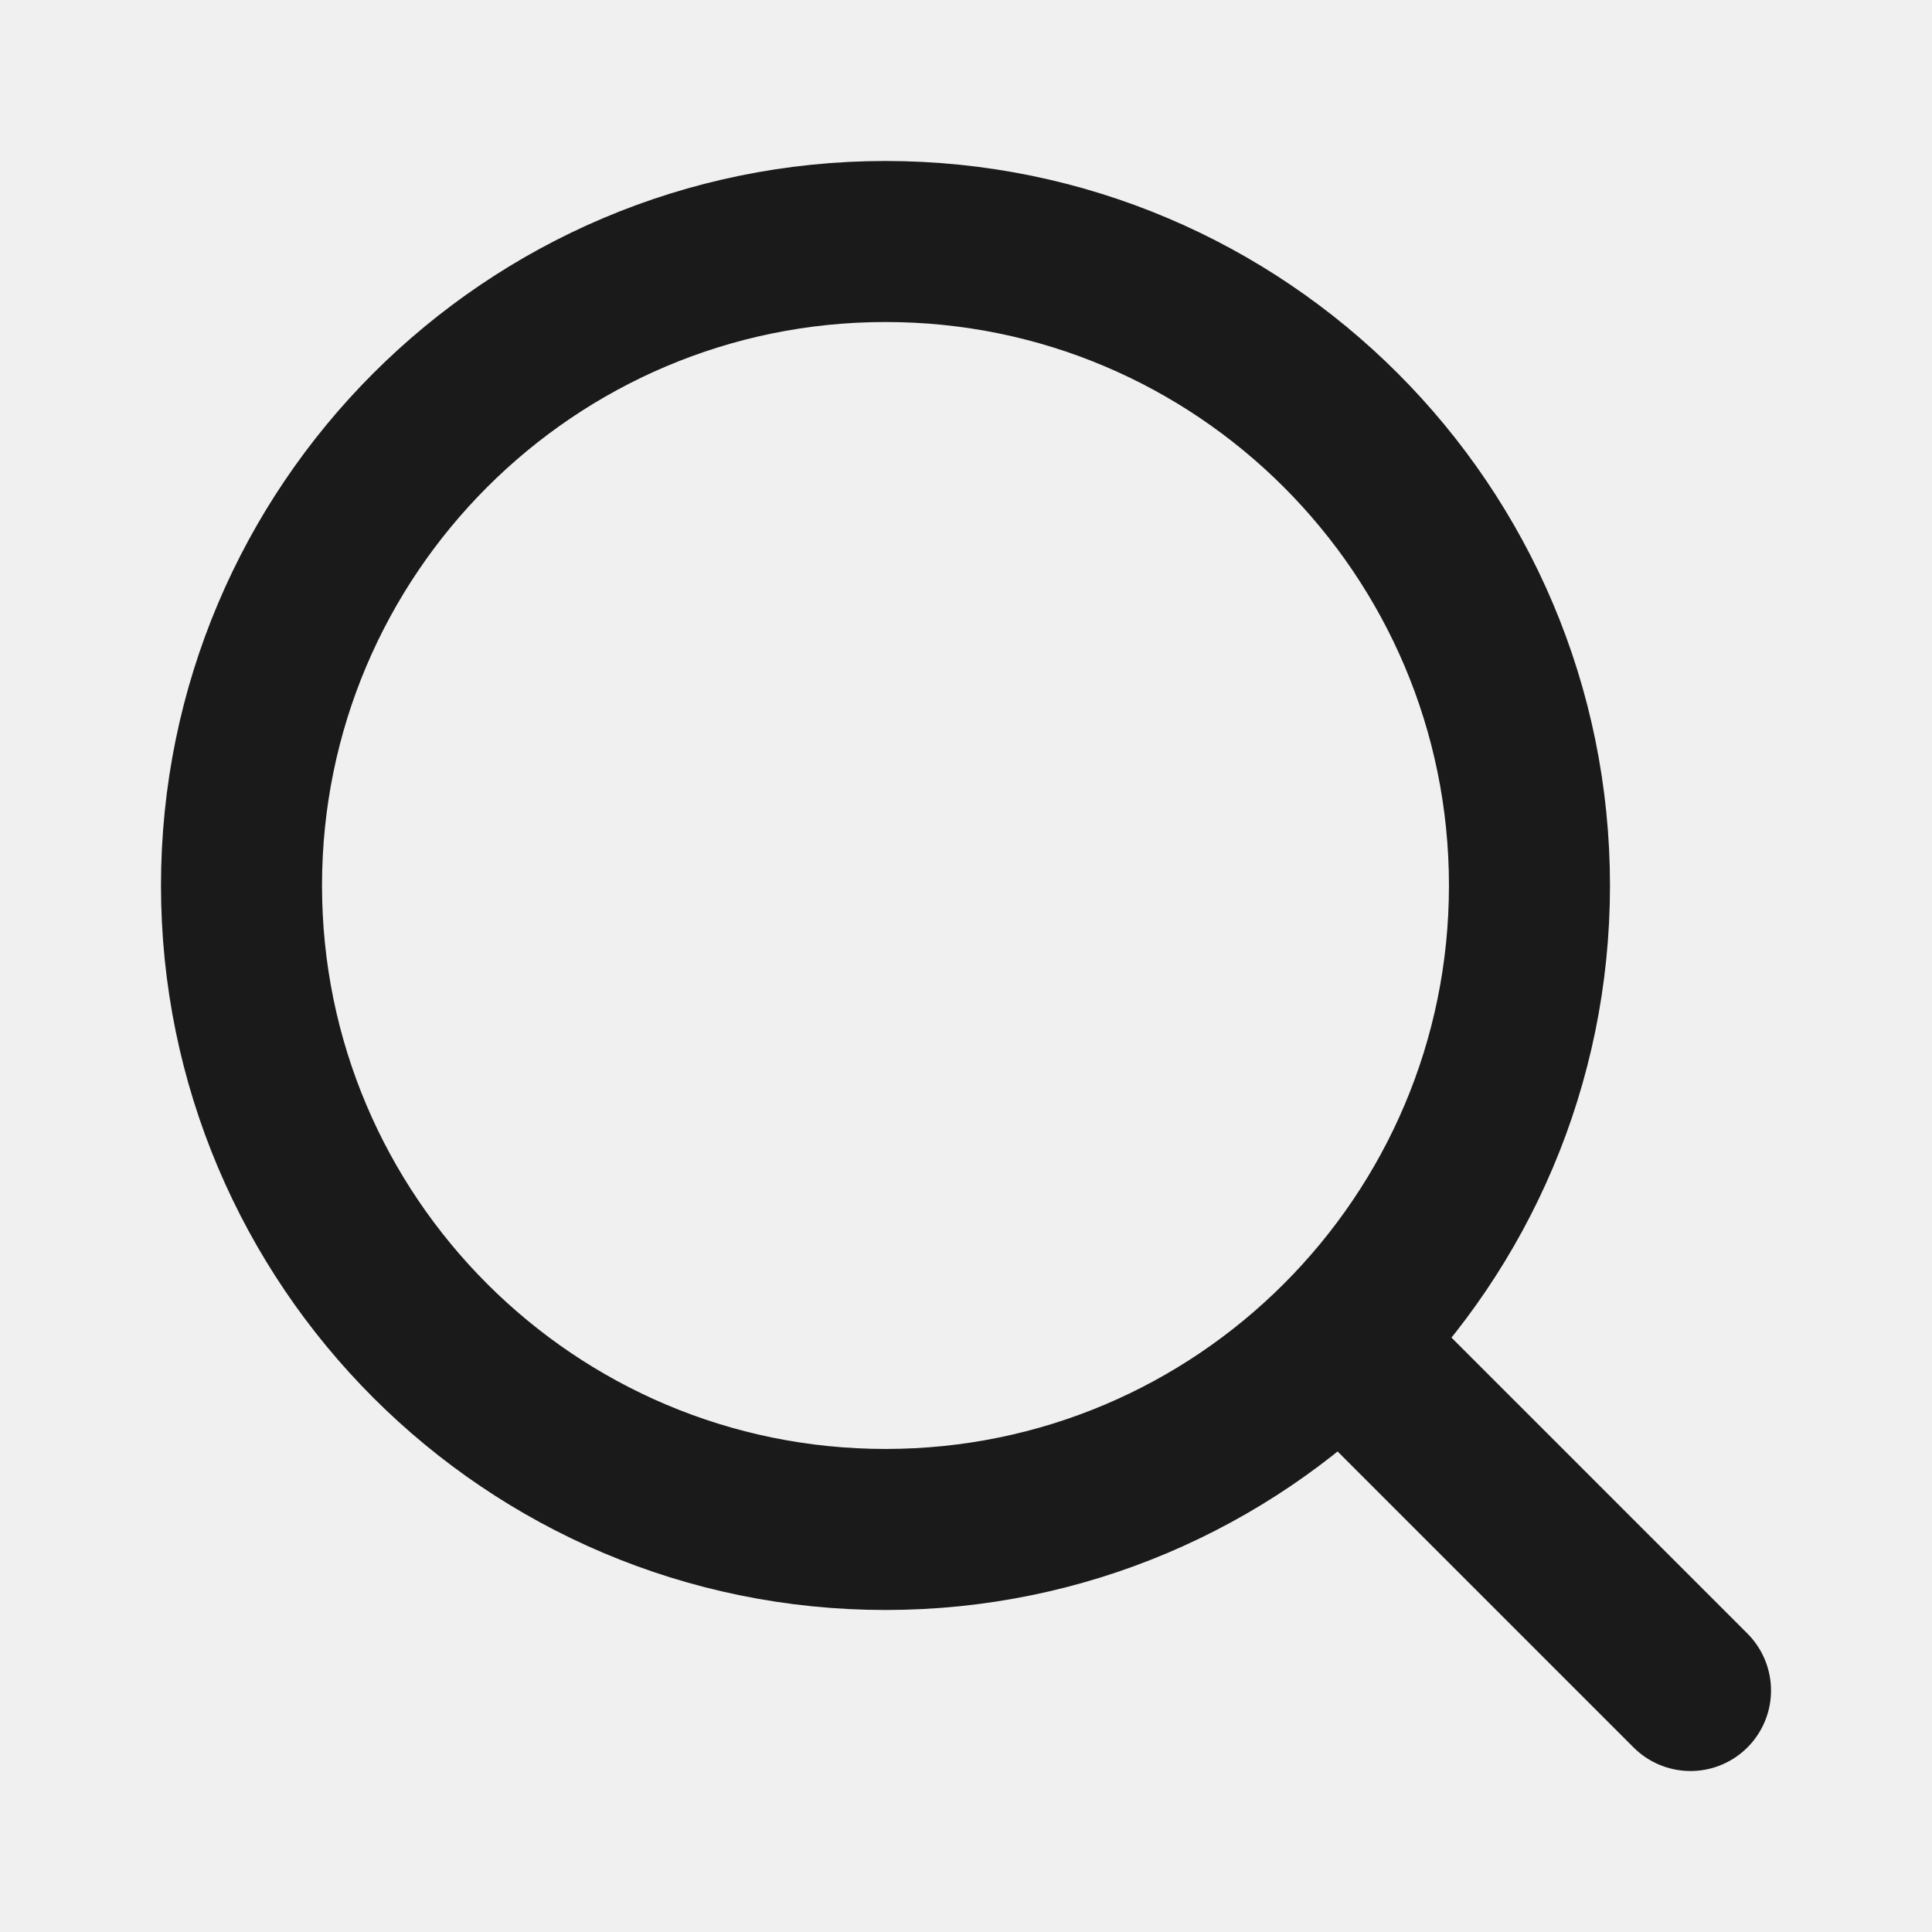
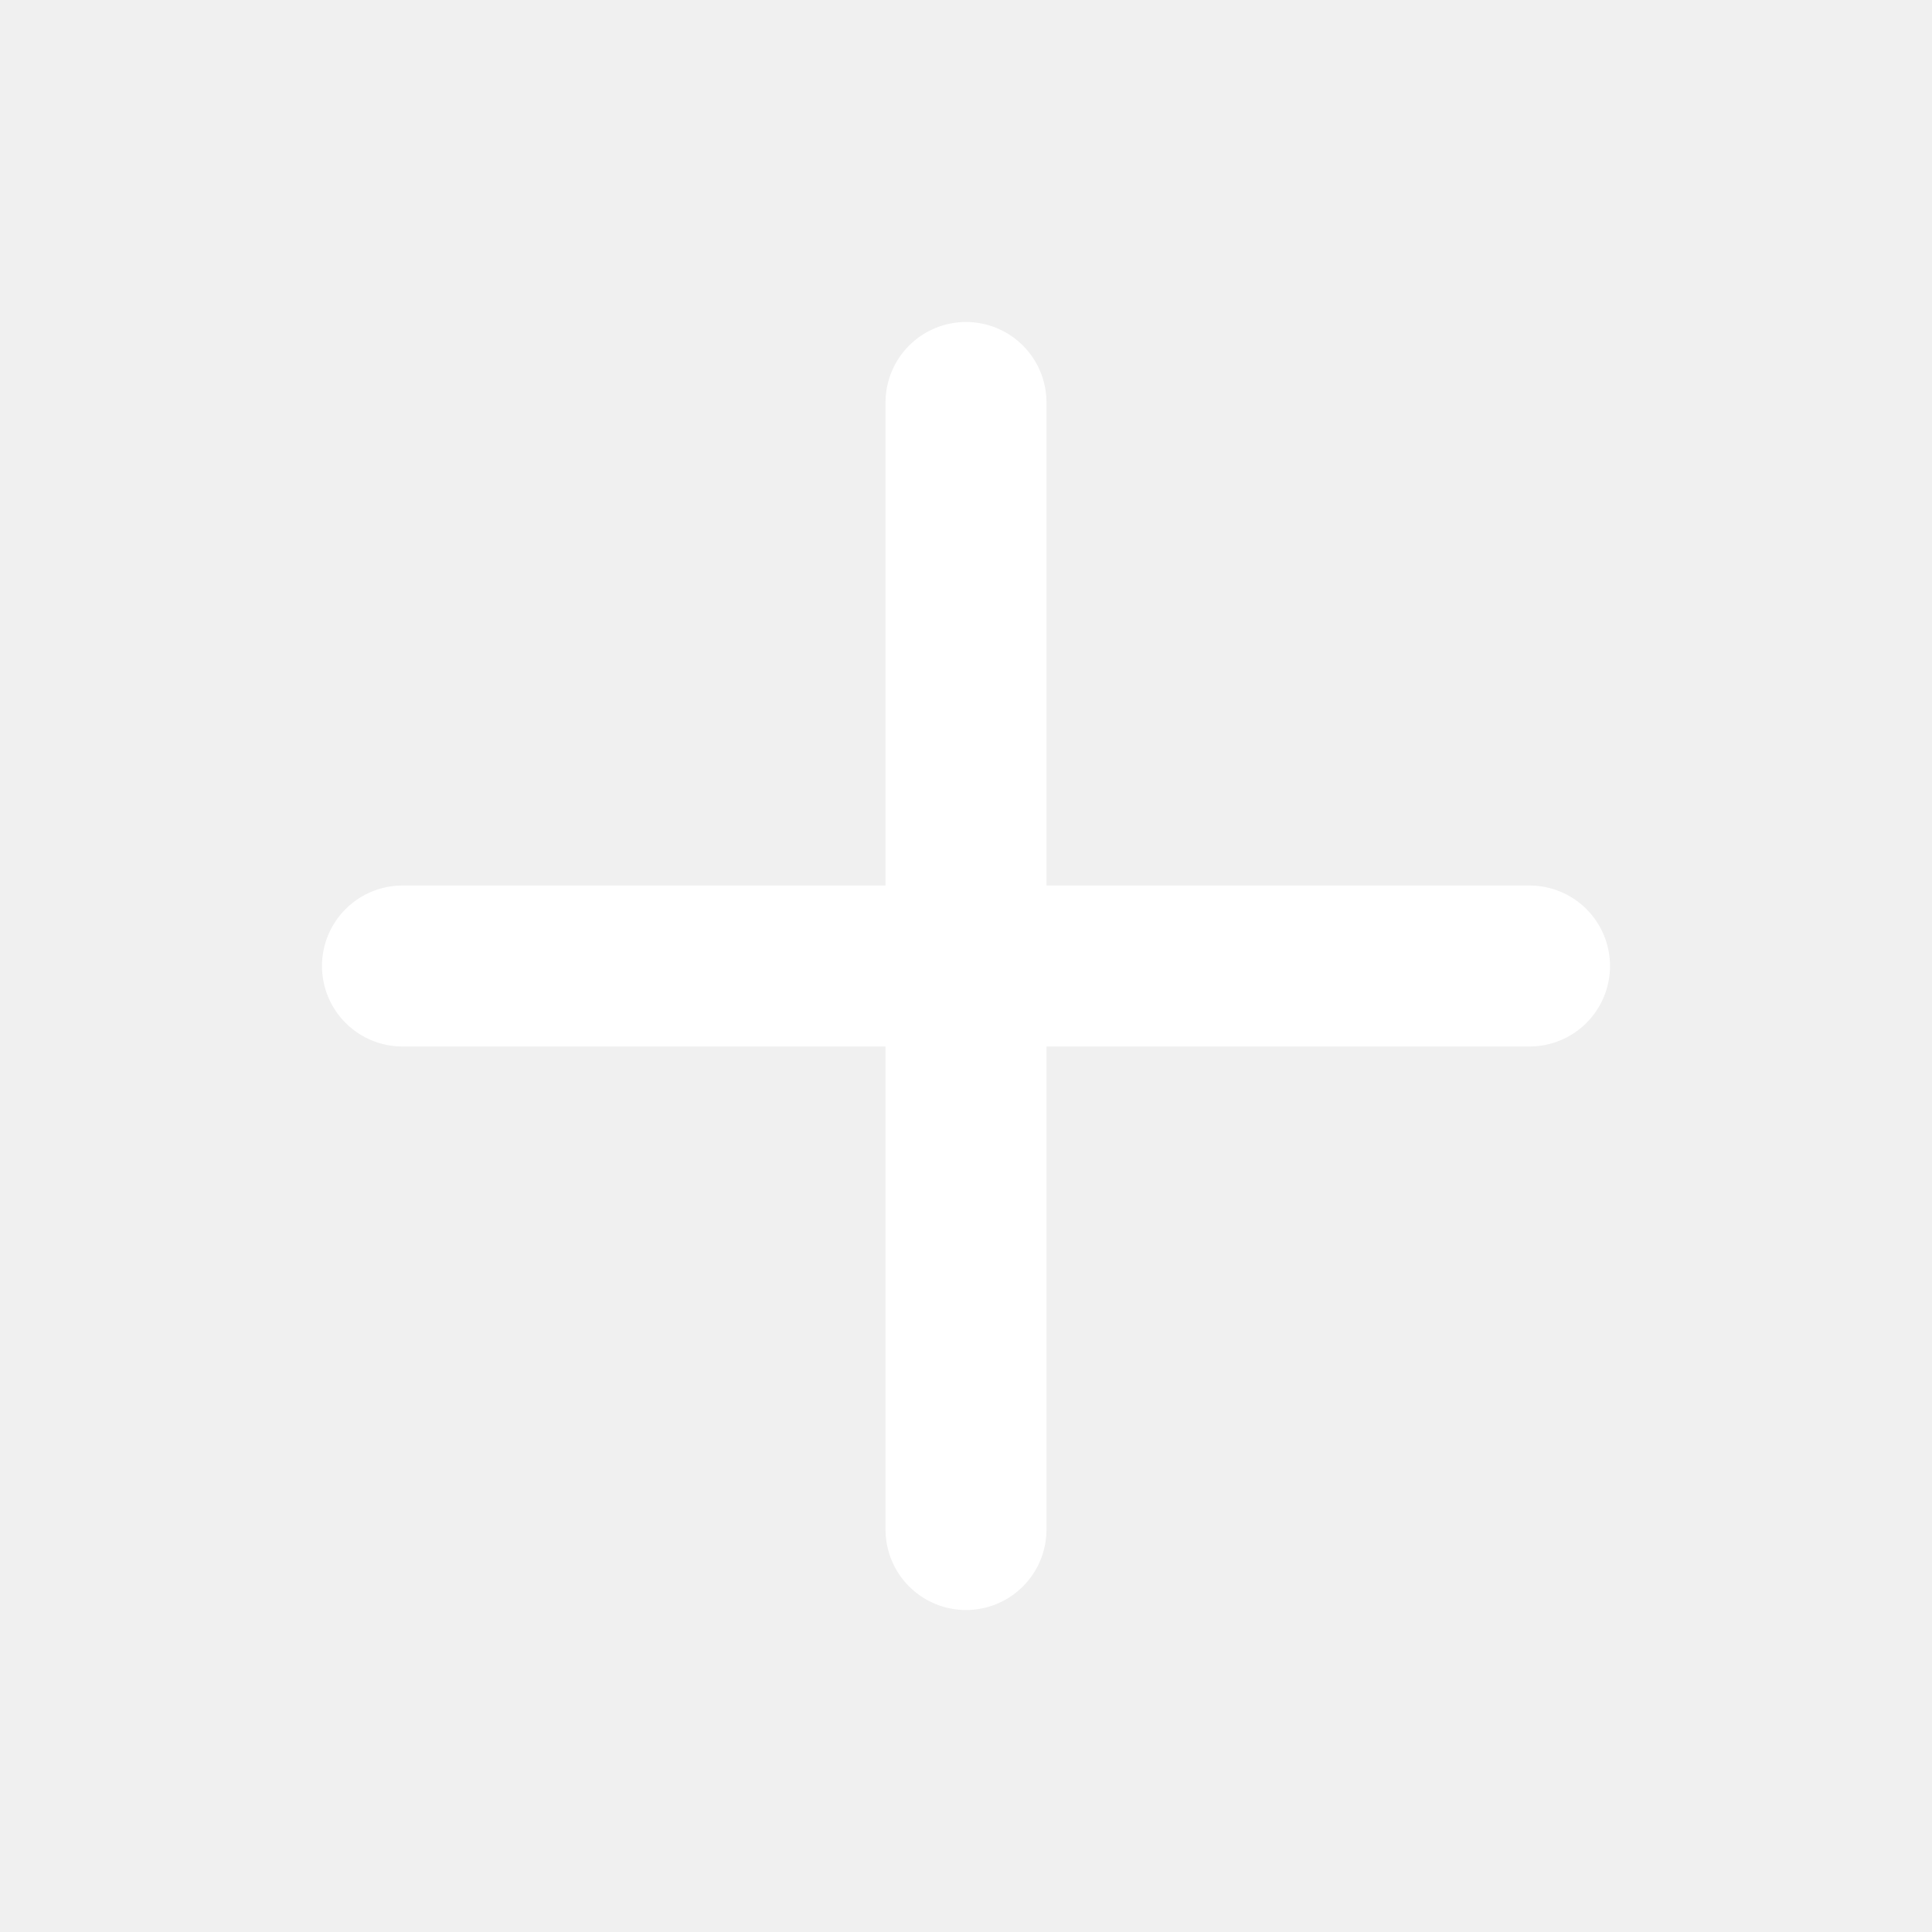
- <svg xmlns="http://www.w3.org/2000/svg" preserveAspectRatio="none" overflow="visible" style="display: block;" width="20" height="20" viewBox="0 0 20 20" fill="none">
-   <g id="SVG">
-     <path id="Vector" d="M2.5 9.167C2.5 12.846 5.487 15.833 9.167 15.833C12.846 15.833 15.833 12.846 15.833 9.167C15.833 5.487 12.846 2.5 9.167 2.5C5.487 2.5 2.5 5.487 2.5 9.167V9.167" stroke="#1A1A1A" stroke-width="1.667" stroke-linecap="round" stroke-linejoin="round" />
-     <path id="Vector_2" d="M17.5 17.5L13.883 13.883" stroke="#1A1A1A" stroke-width="1.667" stroke-linecap="round" stroke-linejoin="round" />
-   </g>
+ <svg xmlns="http://www.w3.org/2000/svg" width="16" height="16" viewBox="0 0 16 16" fill="none">
+   <path d="M3.333 8H12.667" stroke="white" stroke-width="1.333" stroke-linecap="round" stroke-linejoin="round" />
+   <path d="M8 3.333V12.667" stroke="white" stroke-width="1.333" stroke-linecap="round" stroke-linejoin="round" />
</svg>
